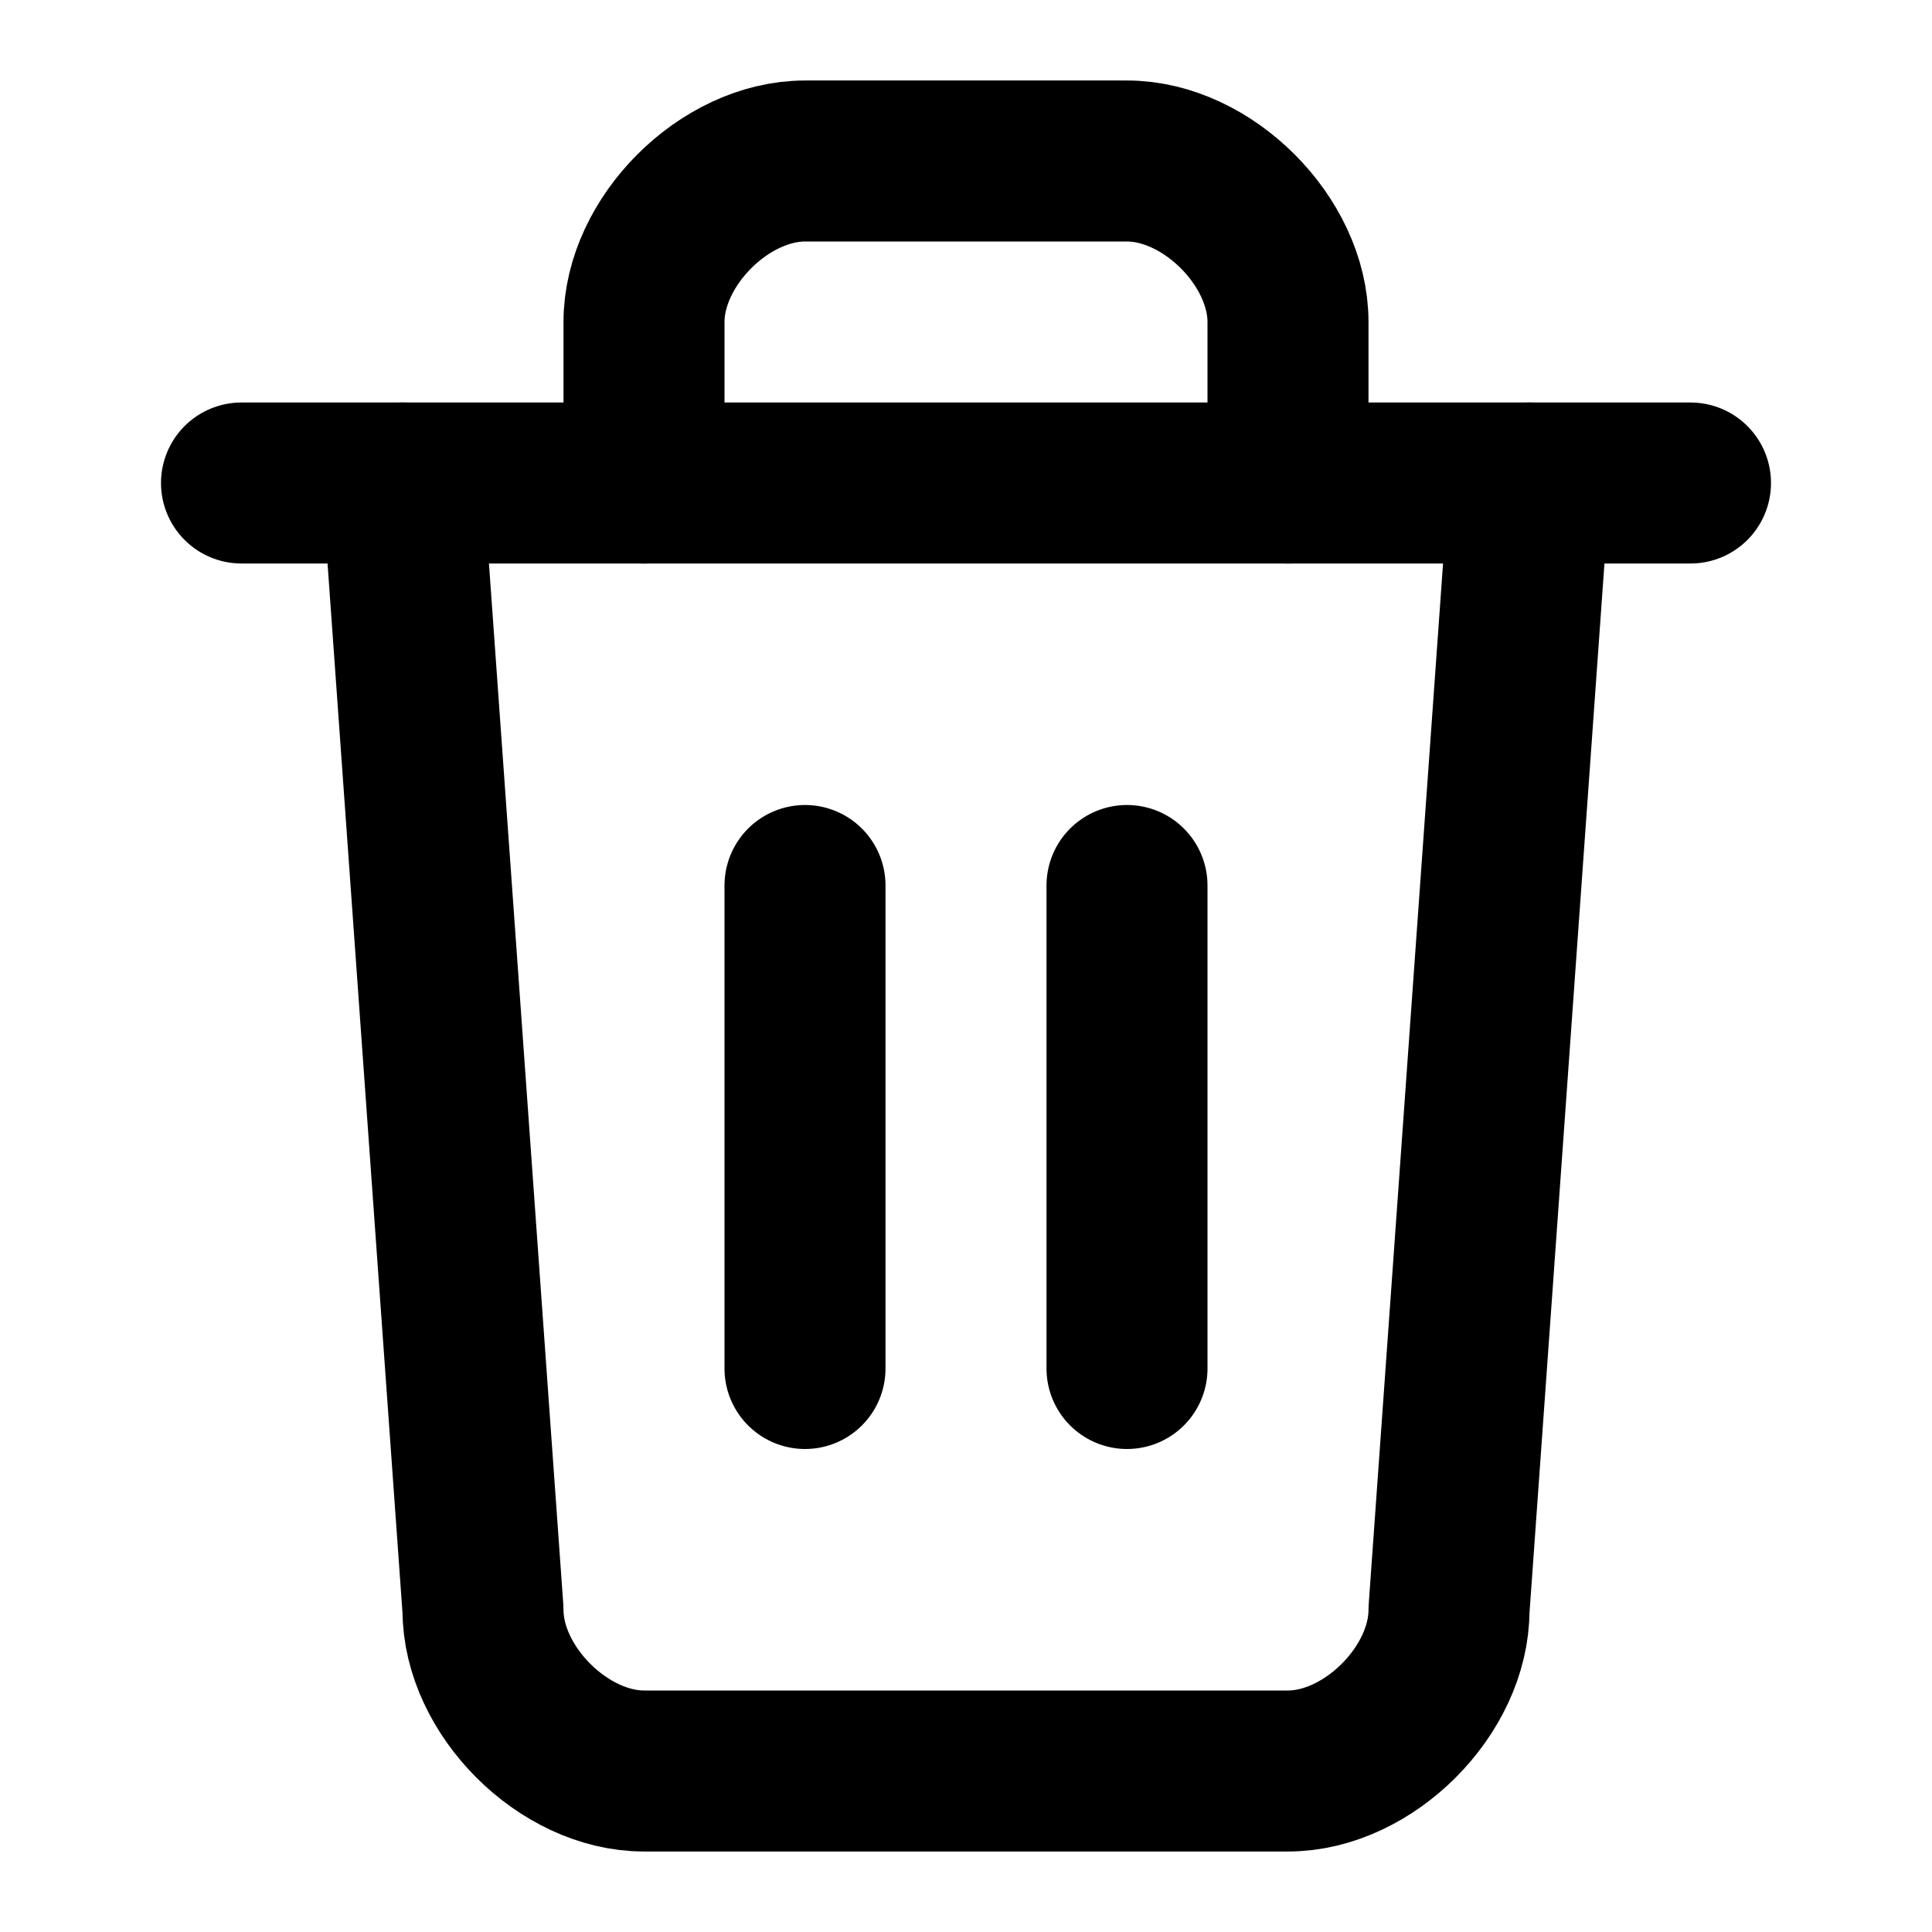
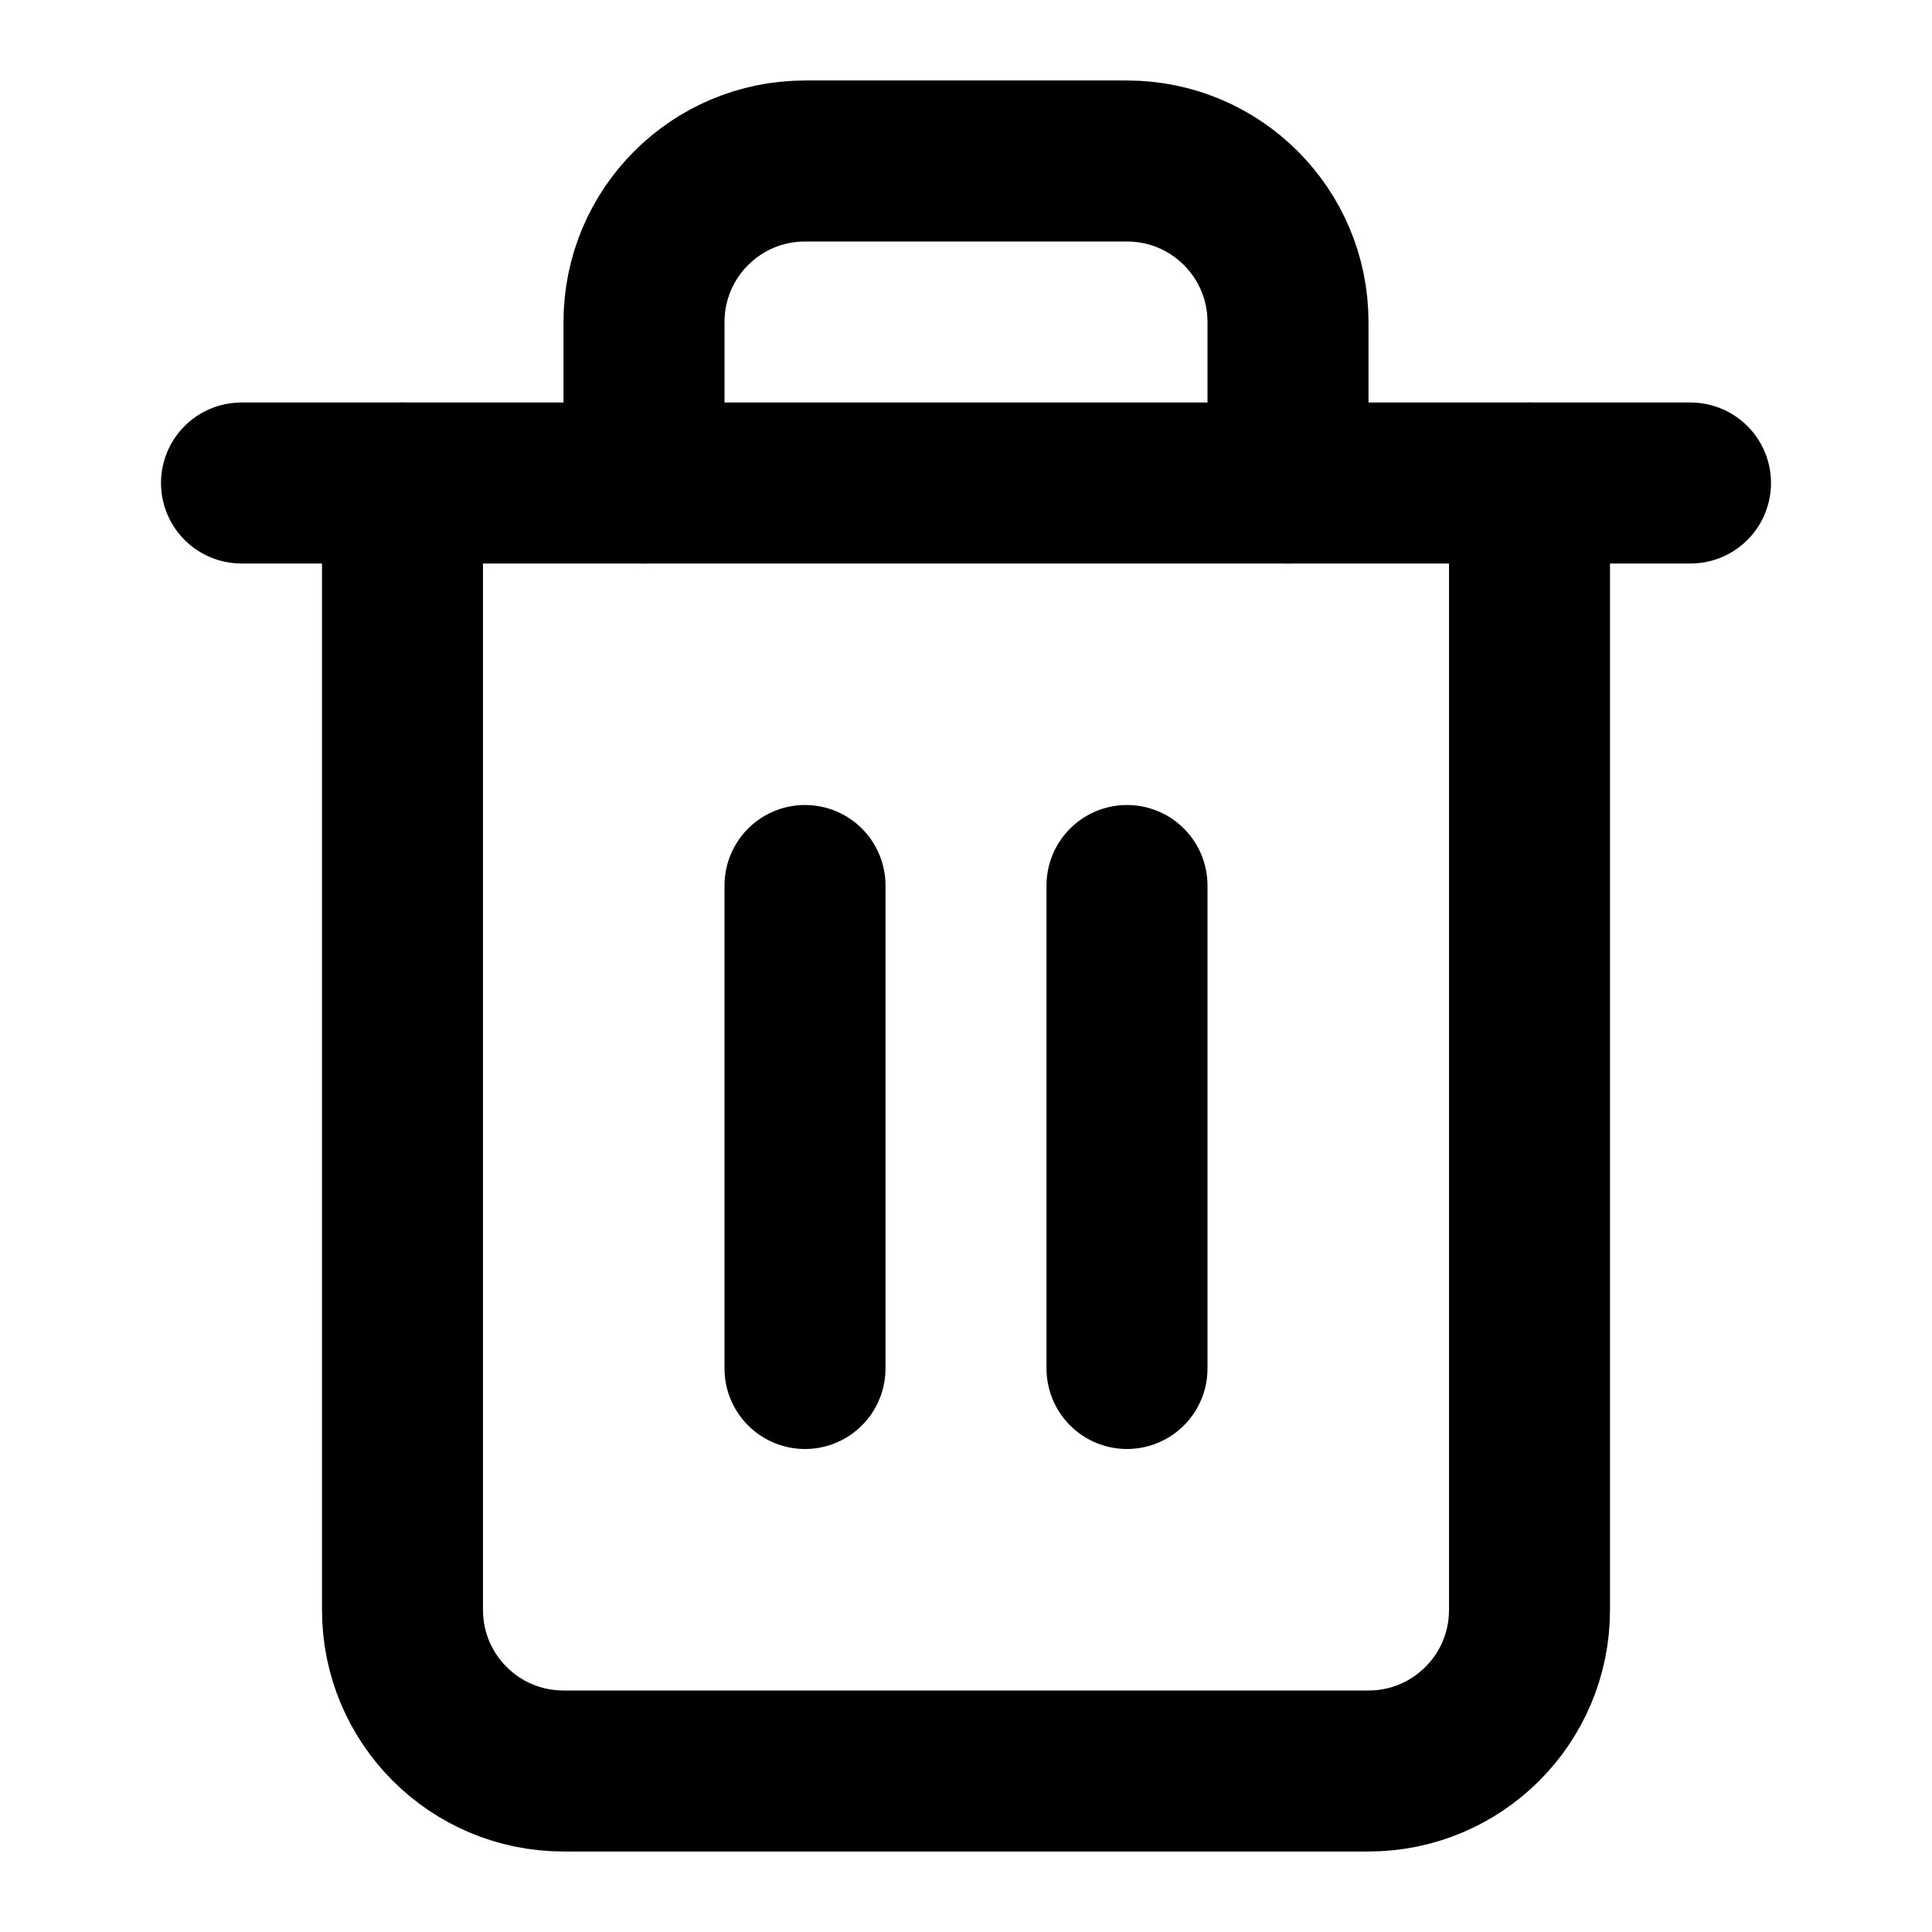
<svg xmlns="http://www.w3.org/2000/svg" width="24" height="24" viewBox="0 0 24 24" fill="none" stroke="currentColor" stroke-width="2" stroke-linecap="round" stroke-linejoin="round">
-   <path d="M3 6h18" />
-   <path d="M8 6V4c0-1 1-2 2-2h4c1 0 2 1 2 2v2" />
-   <path d="M19 6l-1 14c0 1-1 2-2 2H8c-1 0-2-1-2-2L5 6" />
  <path d="M10 11v6" />
  <path d="M14 11v6" />
+   <path d="M19 6v14a2 2 0 0 1-2 2H7a2 2 0 0 1-2-2V6" />
+   <path d="M3 6h18" />
+   <path d="M8 6V4a2 2 0 0 1 2-2h4a2 2 0 0 1 2 2v2" />
</svg>
